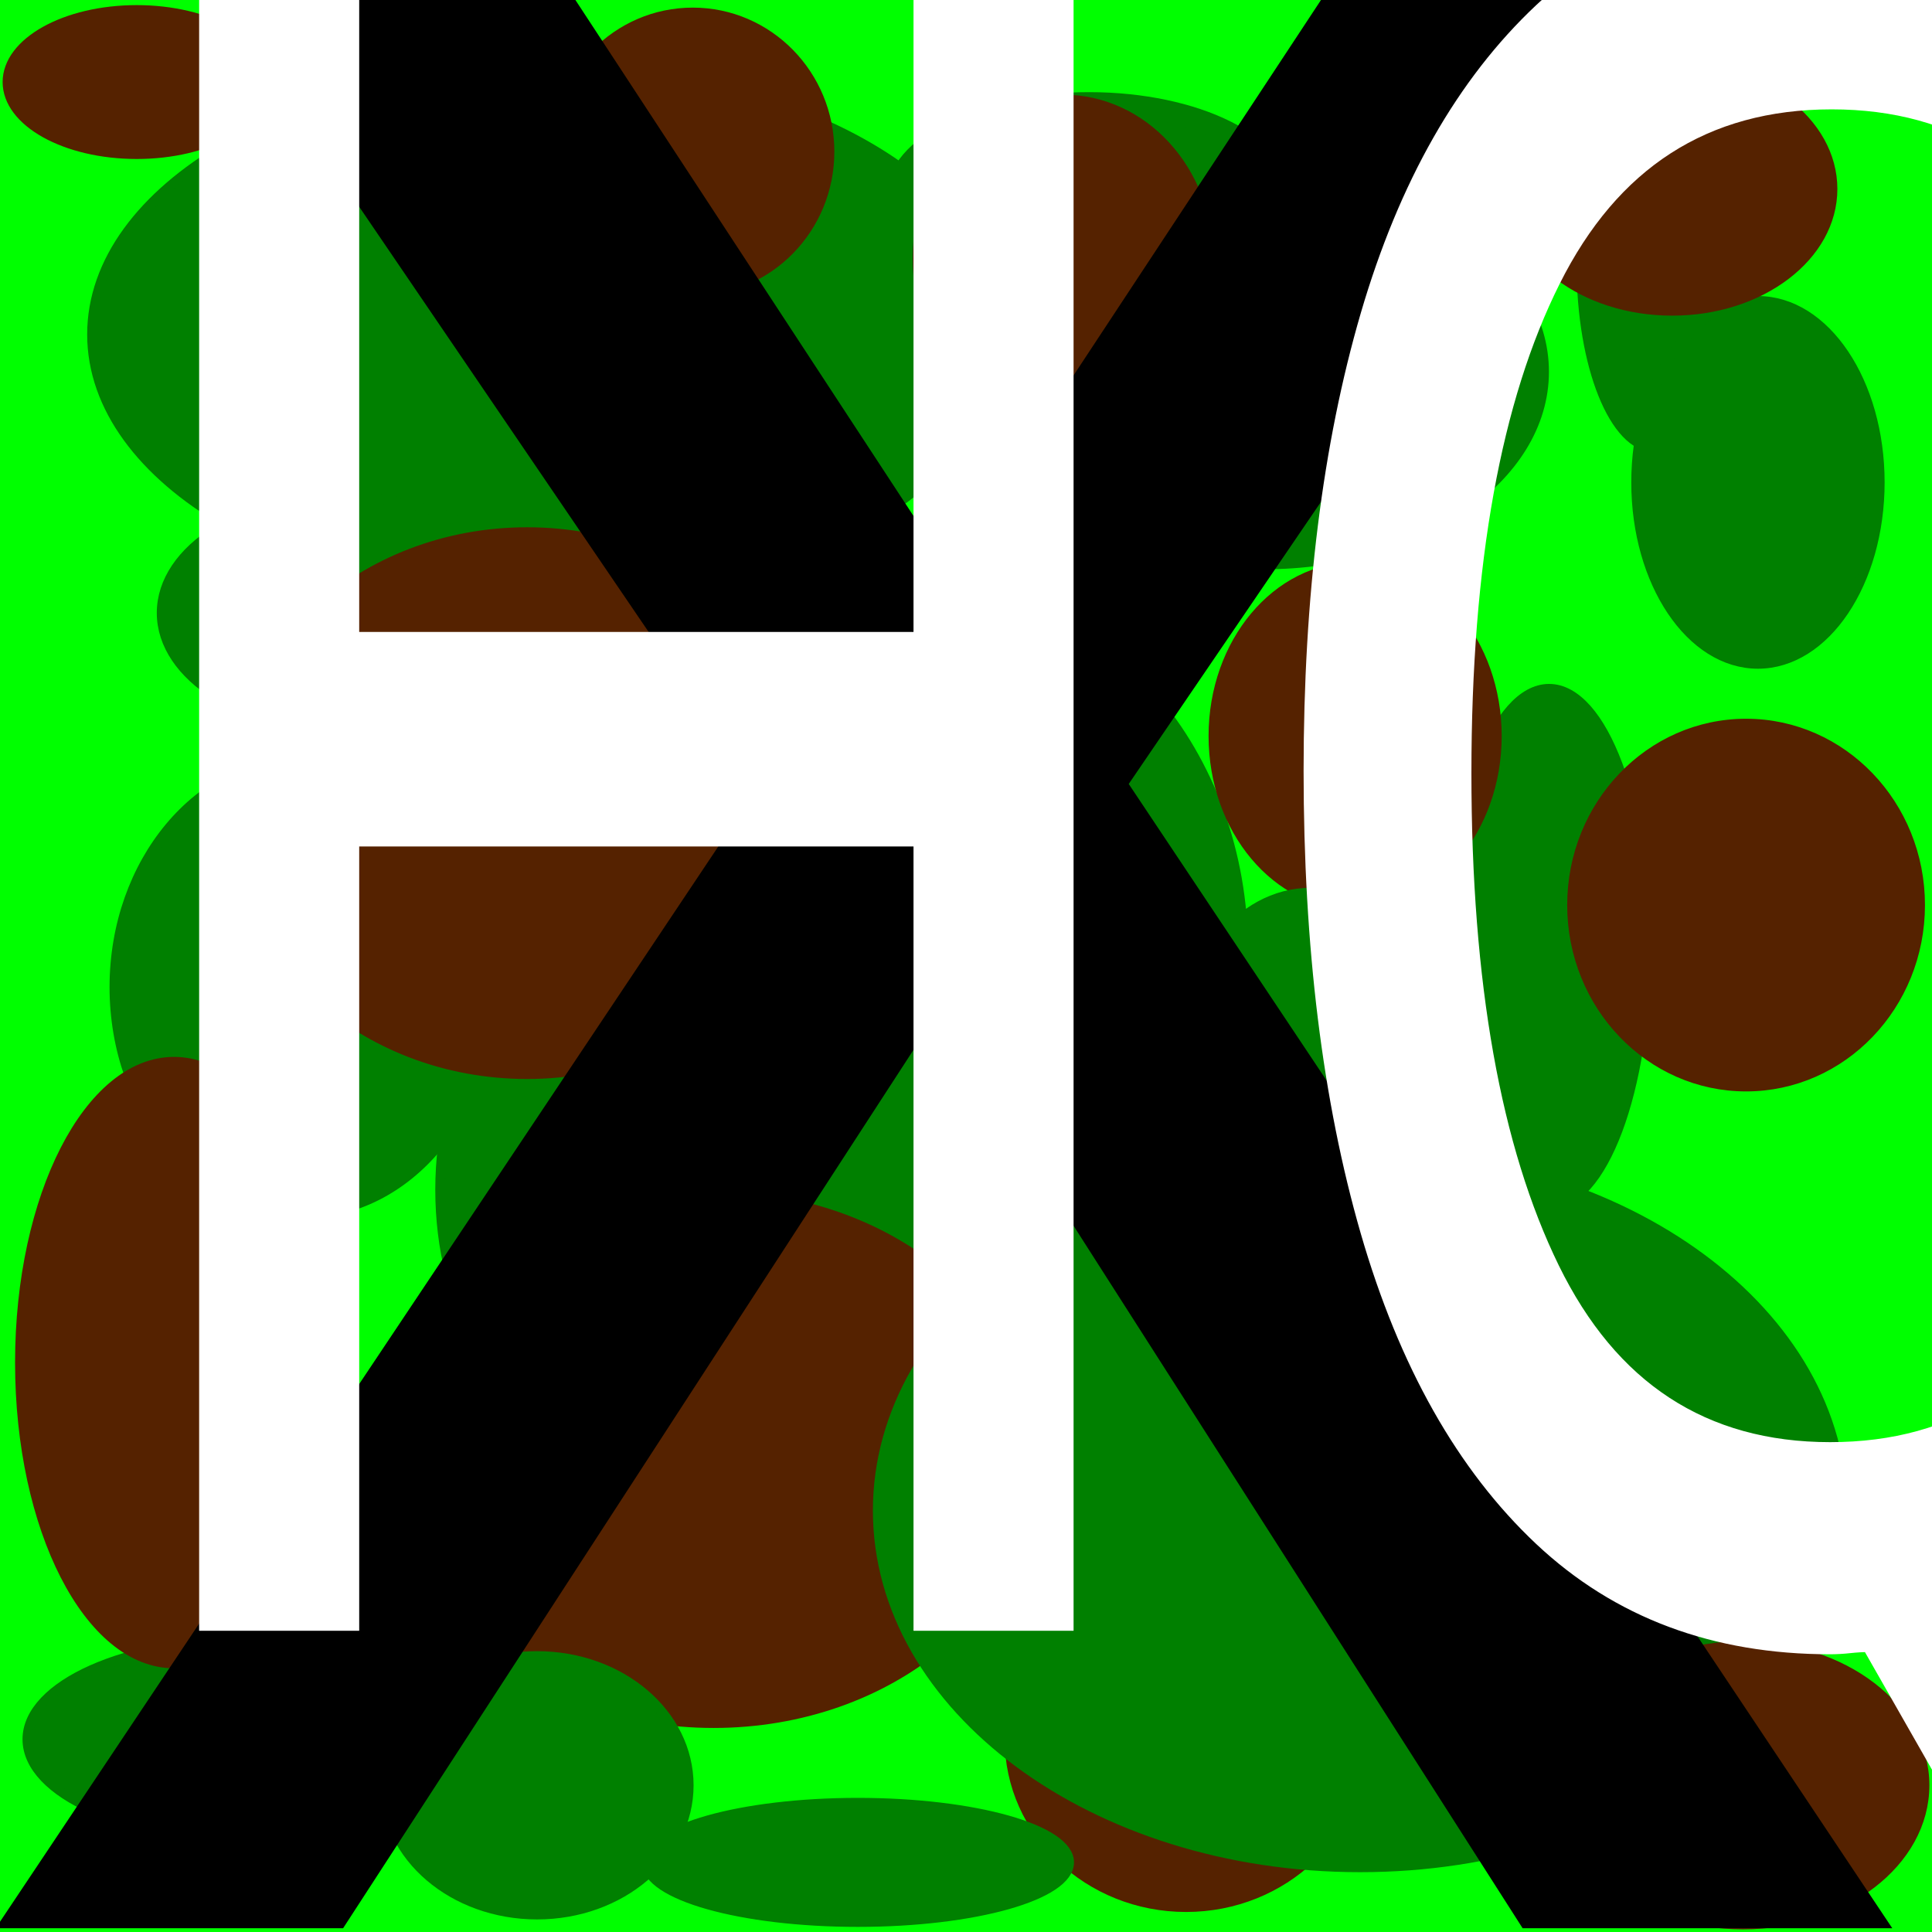
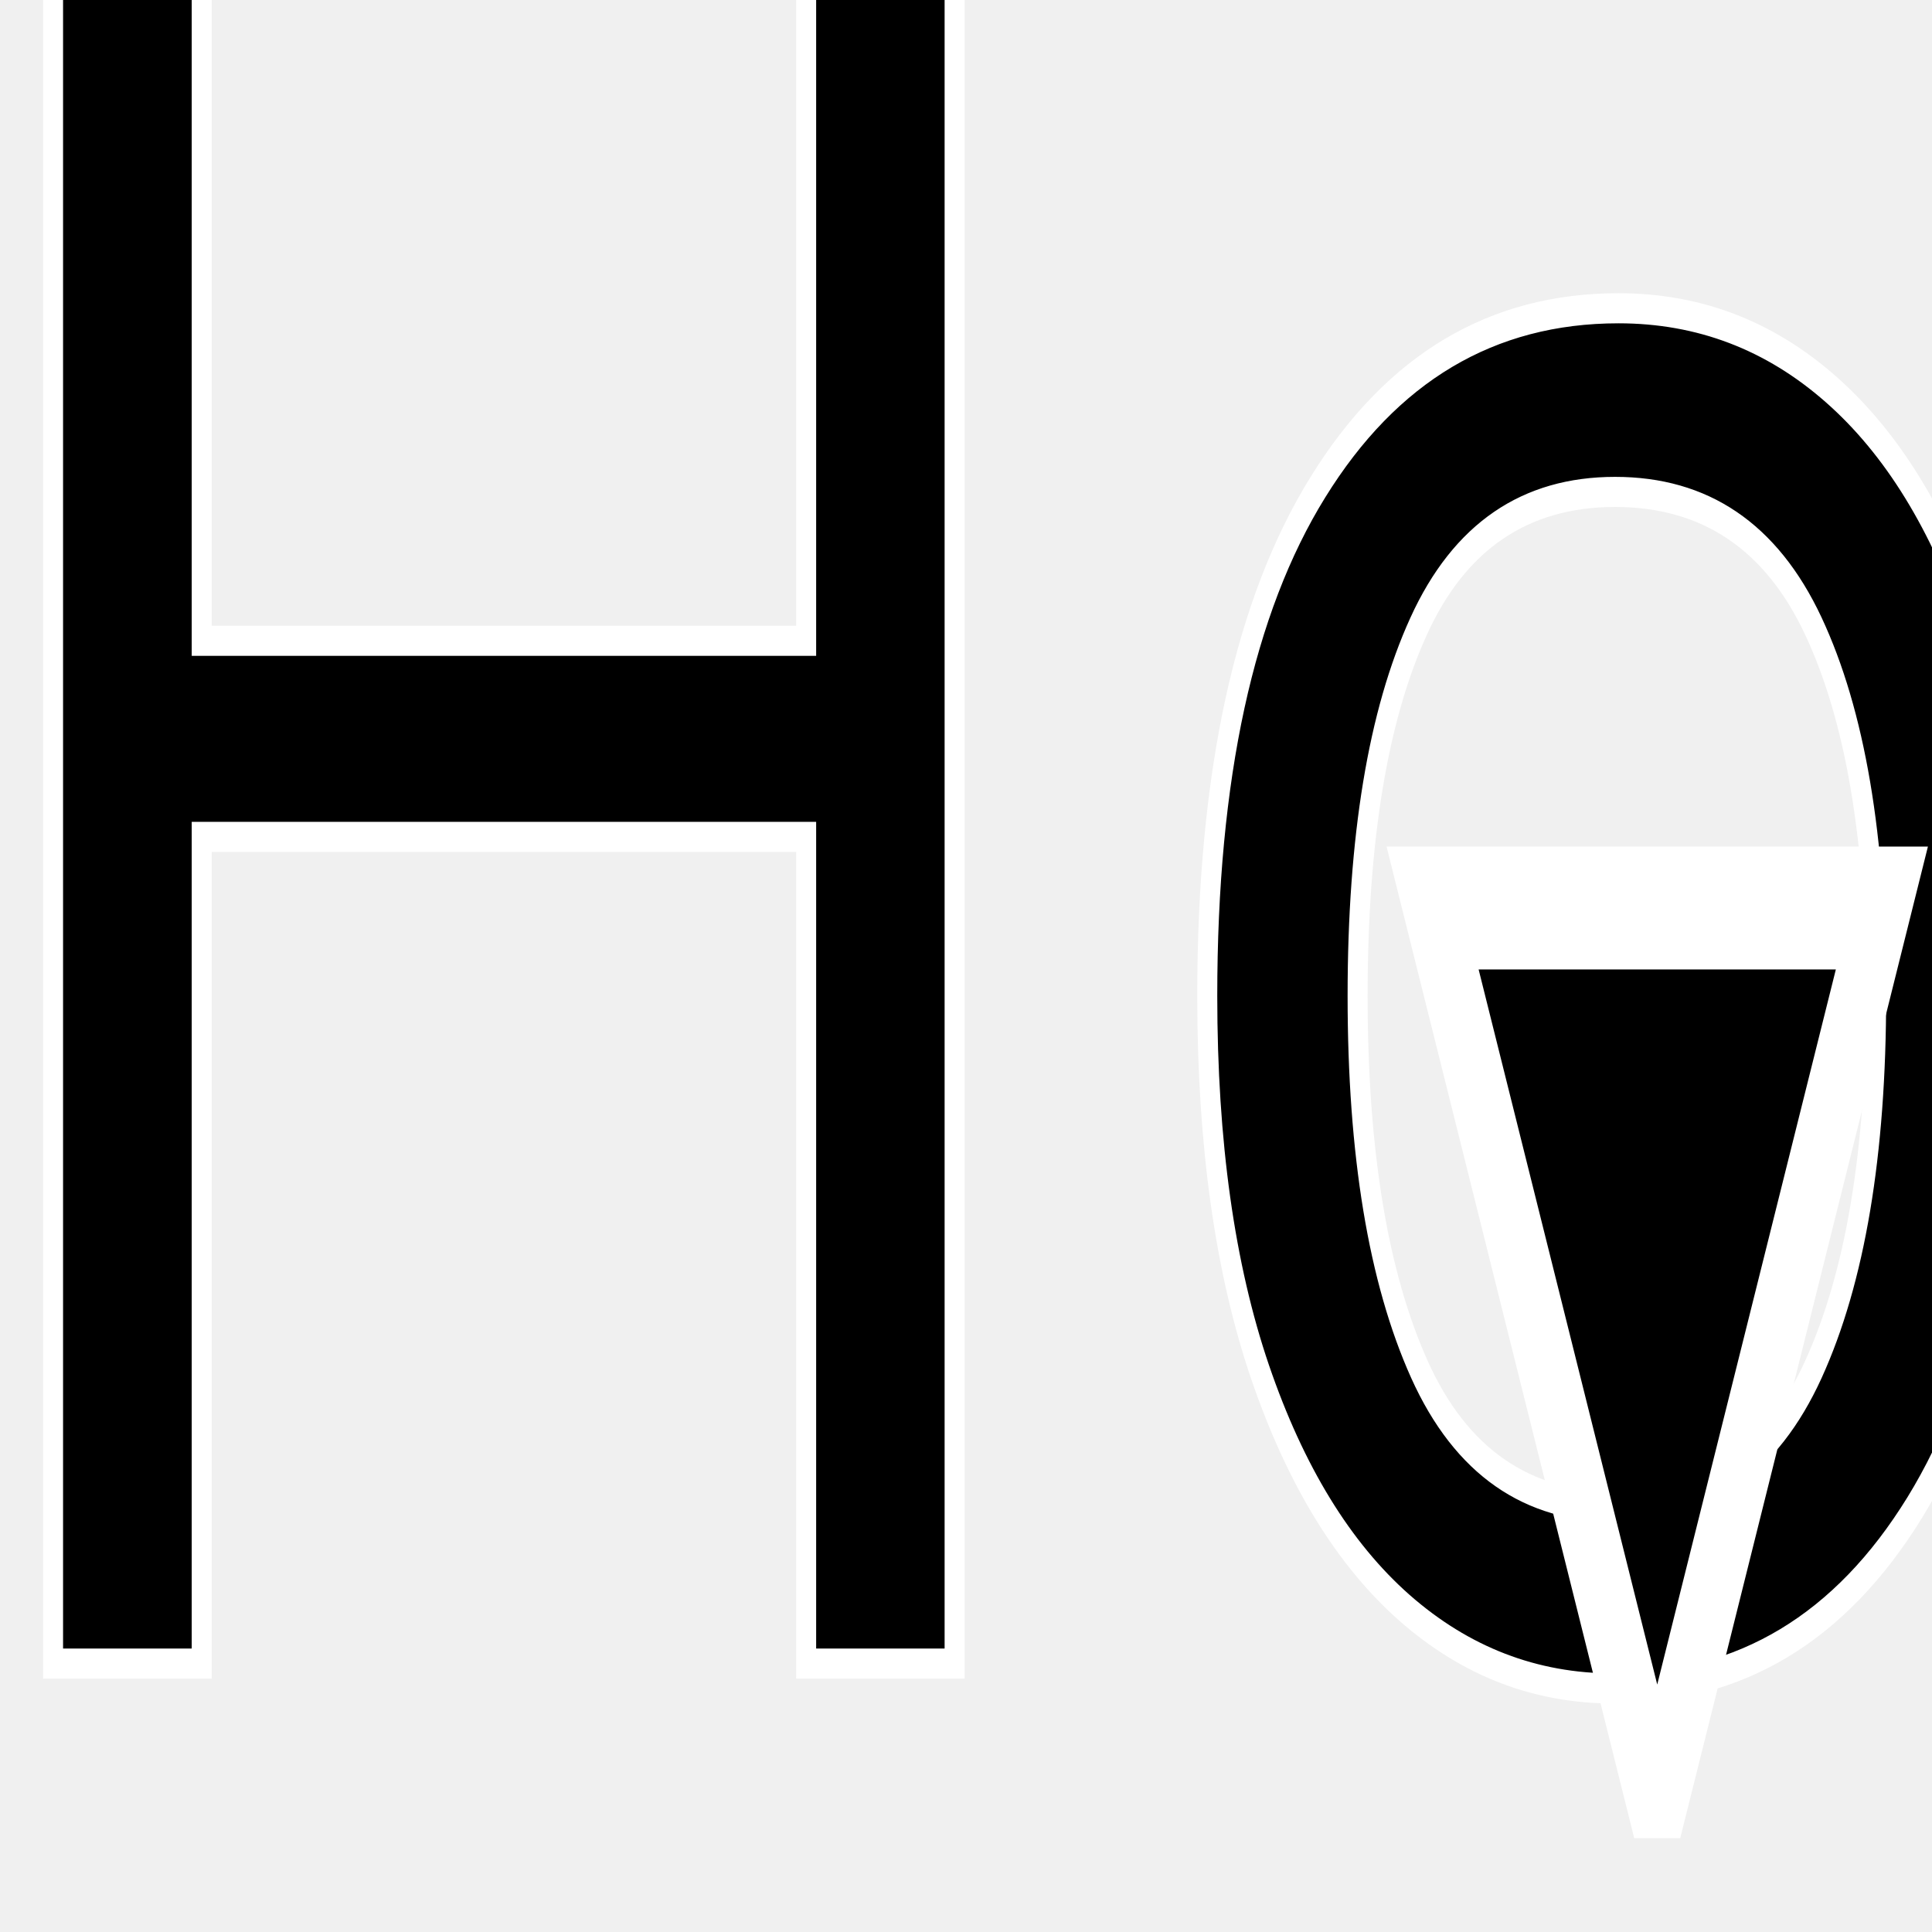
<svg xmlns="http://www.w3.org/2000/svg" width="200" height="200" viewBox="0 0 200 200" id="svg2" version="1.1">
  <defs id="defs4" />
  <g id="layer1" transform="translate(0,-852.3622)">
-     <rect style="opacity:1;fill:#00ff00;fill-opacity:1;fill-rule:nonzero;stroke:none;stroke-width:1;stroke-linecap:square;stroke-linejoin:miter;stroke-miterlimit:4;stroke-dasharray:none;stroke-opacity:1" id="rect4890" width="200" height="200" x="0" y="852.362" />
-     <ellipse style="opacity:1;fill:#008000;fill-opacity:1;fill-rule:nonzero;stroke:#008000;stroke-width:1;stroke-linecap:square;stroke-linejoin:miter;stroke-miterlimit:4;stroke-dasharray:none;stroke-opacity:1" id="path4162" cx="56.628" cy="886.982" rx="47.104" ry="27.413" />
-     <ellipse style="opacity:1;fill:#008000;fill-opacity:1;fill-rule:nonzero;stroke:#008000;stroke-width:1;stroke-linecap:square;stroke-linejoin:miter;stroke-miterlimit:4;stroke-dasharray:none;stroke-opacity:1" id="path4164" cx="160.36" cy="950.432" rx="10.039" ry="26.77" />
-     <ellipse style="opacity:1;fill:#008000;fill-opacity:1;fill-rule:nonzero;stroke:#008000;stroke-width:1;stroke-linecap:square;stroke-linejoin:miter;stroke-miterlimit:4;stroke-dasharray:none;stroke-opacity:1" id="path4166" cx="130.888" cy="890.844" rx="28.958" ry="19.949" />
-     <ellipse style="opacity:1;fill:#008000;fill-opacity:1;fill-rule:nonzero;stroke:#008000;stroke-width:1;stroke-linecap:square;stroke-linejoin:miter;stroke-miterlimit:4;stroke-dasharray:none;stroke-opacity:1" id="path4168" cx="31.403" cy="954.55" rx="19.562" ry="23.423" />
-     <ellipse style="opacity:1;fill:#008000;fill-opacity:1;fill-rule:nonzero;stroke:#008000;stroke-width:1;stroke-linecap:square;stroke-linejoin:miter;stroke-miterlimit:4;stroke-dasharray:none;stroke-opacity:1" id="path4170" cx="48.52" cy="1019.93" rx="23.81" ry="3.346" />
-     <ellipse style="opacity:1;fill:#008000;fill-opacity:1;fill-rule:nonzero;stroke:#008000;stroke-width:1;stroke-linecap:square;stroke-linejoin:miter;stroke-miterlimit:4;stroke-dasharray:none;stroke-opacity:1" id="path4172" cx="96.654" cy="950.818" rx="32.046" ry="37.194" />
-     <ellipse style="opacity:1;fill:#008000;fill-opacity:1;fill-rule:nonzero;stroke:#008000;stroke-width:1;stroke-linecap:square;stroke-linejoin:miter;stroke-miterlimit:4;stroke-dasharray:none;stroke-opacity:1" id="path4176" cx="171.3" cy="879.775" rx="7.593" ry="18.919" />
-     <ellipse style="opacity:1;fill:#008000;fill-opacity:1;fill-rule:nonzero;stroke:#008000;stroke-width:2.307;stroke-linecap:square;stroke-linejoin:miter;stroke-miterlimit:4;stroke-dasharray:none;stroke-opacity:1" id="path4178" cx="112.741" cy="872.954" rx="19.939" ry="9.9" />
-     <ellipse style="opacity:1;fill:#008000;fill-opacity:1;fill-rule:nonzero;stroke:#008000;stroke-width:1;stroke-linecap:square;stroke-linejoin:miter;stroke-miterlimit:4;stroke-dasharray:none;stroke-opacity:1" id="path4180" cx="35.779" cy="915.811" rx="19.048" ry="11.969" />
-     <ellipse style="opacity:1;fill:#008000;fill-opacity:1;fill-rule:nonzero;stroke:#008000;stroke-width:1;stroke-linecap:square;stroke-linejoin:miter;stroke-miterlimit:4;stroke-dasharray:none;stroke-opacity:1" id="path4182" cx="25.611" cy="1032.414" rx="22.78" ry="10.167" />
-     <ellipse style="opacity:1;fill:#008000;fill-opacity:1;fill-rule:nonzero;stroke:#008000;stroke-width:1;stroke-linecap:square;stroke-linejoin:miter;stroke-miterlimit:4;stroke-dasharray:none;stroke-opacity:1" id="path4184" cx="58.816" cy="975.528" rx="13.256" ry="22.265" />
-     <ellipse style="opacity:1;fill:#008000;fill-opacity:1;fill-rule:nonzero;stroke:#008000;stroke-width:1;stroke-linecap:square;stroke-linejoin:miter;stroke-miterlimit:4;stroke-dasharray:none;stroke-opacity:1" id="path4186" cx="181.982" cy="902.298" rx="12.613" ry="18.79" />
    <ellipse style="opacity:1;fill:#552200;fill-opacity:1;fill-rule:nonzero;stroke:#552200;stroke-width:1;stroke-linecap:square;stroke-linejoin:miter;stroke-miterlimit:4;stroke-dasharray:none;stroke-opacity:1" id="path4188" cx="163.192" cy="989.299" r="25.997" />
-     <ellipse style="opacity:1;fill:#552200;fill-opacity:1;fill-rule:nonzero;stroke:#552200;stroke-width:1;stroke-linecap:square;stroke-linejoin:miter;stroke-miterlimit:4;stroke-dasharray:none;stroke-opacity:1" id="path4190" cx="54.569" cy="935.502" rx="30.888" ry="28.057" />
-     <ellipse style="opacity:1;fill:#552200;fill-opacity:1;fill-rule:nonzero;stroke:#552200;stroke-width:1;stroke-linecap:square;stroke-linejoin:miter;stroke-miterlimit:4;stroke-dasharray:none;stroke-opacity:1" id="path4192" cx="140.283" cy="928.553" rx="14.672" ry="17.503" />
-     <ellipse style="opacity:1;fill:#552200;fill-opacity:1;fill-rule:nonzero;stroke:#552200;stroke-width:1;stroke-linecap:square;stroke-linejoin:miter;stroke-miterlimit:4;stroke-dasharray:none;stroke-opacity:1" id="path4194" cx="73.874" cy="1003.456" rx="32.947" ry="27.284" />
-     <ellipse style="opacity:1;fill:#552200;fill-opacity:1;fill-rule:nonzero;stroke:#552200;stroke-width:1;stroke-linecap:square;stroke-linejoin:miter;stroke-miterlimit:4;stroke-dasharray:none;stroke-opacity:1" id="path4198" cx="18.018" cy="993.417" rx="15.959" ry="31.145" />
-     <ellipse style="opacity:1;fill:#552200;fill-opacity:1;fill-rule:nonzero;stroke:#552200;stroke-width:1;stroke-linecap:square;stroke-linejoin:miter;stroke-miterlimit:4;stroke-dasharray:none;stroke-opacity:1" id="path4200" cx="122.78" cy="1032.414" rx="18.275" ry="17.375" />
-     <ellipse style="opacity:1;fill:#552200;fill-opacity:1;fill-rule:nonzero;stroke:#552200;stroke-width:1;stroke-linecap:square;stroke-linejoin:miter;stroke-miterlimit:4;stroke-dasharray:none;stroke-opacity:1" id="path4202" cx="110.039" cy="879.132" rx="15.058" ry="16.474" />
-     <ellipse style="opacity:1;fill:#552200;fill-opacity:1;fill-rule:nonzero;stroke:#552200;stroke-width:1;stroke-linecap:square;stroke-linejoin:miter;stroke-miterlimit:4;stroke-dasharray:none;stroke-opacity:1" id="path4204" cx="173.102" cy="871.925" rx="16.602" ry="12.613" />
-     <ellipse style="opacity:1;fill:#008000;fill-opacity:1;fill-rule:nonzero;stroke:#008000;stroke-width:1;stroke-linecap:square;stroke-linejoin:miter;stroke-miterlimit:4;stroke-dasharray:none;stroke-opacity:1" id="path4174" cx="140.798" cy="1008.733" rx="49.936" ry="36.937" />
-     <ellipse style="opacity:1;fill:#552200;fill-opacity:1;fill-rule:nonzero;stroke:#552200;stroke-width:1;stroke-linecap:square;stroke-linejoin:miter;stroke-miterlimit:4;stroke-dasharray:none;stroke-opacity:1" id="path4206" cx="180.754" cy="946.056" rx="18.018" ry="18.79" />
-     <ellipse style="opacity:1;fill:#552200;fill-opacity:1;fill-rule:nonzero;stroke:#552200;stroke-width:1;stroke-linecap:square;stroke-linejoin:miter;stroke-miterlimit:4;stroke-dasharray:none;stroke-opacity:1" id="path4208" cx="111.454" cy="954.55" rx="13.9" ry="11.84" />
-     <ellipse style="opacity:1;fill:#008000;fill-opacity:1;fill-rule:nonzero;stroke:#008000;stroke-width:1;stroke-linecap:square;stroke-linejoin:miter;stroke-miterlimit:4;stroke-dasharray:none;stroke-opacity:1" id="path4210" cx="135.65" cy="962.015" rx="13.385" ry="17.246" />
-     <ellipse style="opacity:1;fill:#008000;fill-opacity:1;fill-rule:nonzero;stroke:#008000;stroke-width:1;stroke-linecap:square;stroke-linejoin:miter;stroke-miterlimit:4;stroke-dasharray:none;stroke-opacity:1" id="path4214" cx="88.803" cy="1045.155" rx="21.879" ry="6.178" />
-     <ellipse style="opacity:1;fill:#008000;fill-opacity:1;fill-rule:nonzero;stroke:#008000;stroke-width:1;stroke-linecap:square;stroke-linejoin:miter;stroke-miterlimit:4;stroke-dasharray:none;stroke-opacity:1" id="path4216" cx="55.598" cy="1037.176" rx="15.701" ry="13.385" />
-     <ellipse style="opacity:1;fill:#552200;fill-opacity:1;fill-rule:nonzero;stroke:#552200;stroke-width:1;stroke-linecap:square;stroke-linejoin:miter;stroke-miterlimit:4;stroke-dasharray:none;stroke-opacity:1" id="path4218" cx="180.438" cy="1037.176" rx="18.79" ry="14.414" />
    <ellipse style="opacity:1;fill:#552200;fill-opacity:1;fill-rule:nonzero;stroke:#552200;stroke-width:1;stroke-linecap:square;stroke-linejoin:miter;stroke-miterlimit:4;stroke-dasharray:none;stroke-opacity:1" id="path4220" cx="101.93" cy="912.594" r="21.364" />
-     <ellipse style="opacity:1;fill:#552200;fill-opacity:1;fill-rule:nonzero;stroke:#552200;stroke-width:1;stroke-linecap:square;stroke-linejoin:miter;stroke-miterlimit:4;stroke-dasharray:none;stroke-opacity:1" id="path4222" cx="14.157" cy="860.856" rx="13.385" ry="7.465" />
-     <ellipse style="opacity:1;fill:#552200;fill-opacity:1;fill-rule:nonzero;stroke:#552200;stroke-width:1;stroke-linecap:square;stroke-linejoin:miter;stroke-miterlimit:4;stroke-dasharray:none;stroke-opacity:1" id="path4224" cx="71.714" cy="868.064" rx="14.157" ry="14.414" />
-     <text xml:space="preserve" style="font-style:normal;font-variant:normal;font-weight:normal;font-stretch:semi-condensed;font-size:318.951px;line-height:125%;font-family:'Lucida Console';-inkscape-font-specification:'Lucida Console Semi-Condensed';letter-spacing:0px;word-spacing:0px;fill:#000000;fill-opacity:1;stroke:#000000;stroke-width:4.058px;stroke-linecap:butt;stroke-linejoin:miter;stroke-opacity:1;" x="1.976" y="1075.186" id="text4136" transform="scale(1.023995,0.9765669)">
-       <tspan x="1.976" y="1075.186" id="tspan4144" style="font-size:318.951px;fill:#000000;stroke-width:4.058px;stroke:#000000;">X</tspan>
-     </text>
-     <text xml:space="preserve" style="font-style:normal;font-variant:normal;font-weight:normal;font-stretch:semi-condensed;font-size:198.836px;line-height:125%;font-family:'Lucida Console';-inkscape-font-specification:'Lucida Console Semi-Condensed';letter-spacing:0px;word-spacing:0px;fill:#ffffff;fill-opacity:1;stroke:#ffffff;stroke-width:2.41px;stroke-linecap:butt;stroke-linejoin:miter;stroke-opacity:1" x="7.199" y="831.664" id="text4148" transform="scale(0.8155952,1.226098)">
-       <tspan id="tspan4150" x="7.199" y="831.664" style="fill:#ffffff;stroke-width:2.41px">HQ</tspan>
-     </text>
+     <g id="g4846" transform="matrix(1.526692,0,0,1.526692,-54.49894,-560.3742)">
+       <text transform="scale(0.8155952,1.226098)" id="text4148" y="846.717" x="34.868" style="font-style:normal;font-variant:normal;font-weight:normal;font-stretch:semi-condensed;font-size:137.276px;line-height:125%;font-family:'Lucida Console';-inkscape-font-specification:'Lucida Console Semi-Condensed';letter-spacing:0px;word-spacing:0px;fill:#000000;fill-opacity:1;stroke:#ffffff;stroke-width:1.664px;stroke-linecap:butt;stroke-linejoin:miter;stroke-opacity:1" xml:space="preserve">
+         <tspan style="fill:#000000;stroke-width:1.664px" y="846.717" x="34.868" id="tspan4150">Ho</tspan>
+       </text>
+     </g>
+     <path style="opacity:1;fill:#000000;fill-opacity:1;fill-rule:nonzero;stroke:#ffffff;stroke-width:10;stroke-miterlimit:4;stroke-dasharray:none;stroke-opacity:1" id="path4851" d="m 171.089,1037.823 -42.262,-73.2 84.525,-10e-6 z" transform="matrix(0.5502487,0,0,1.271928,77.41482,-280.5703)" />
  </g>
</svg>
